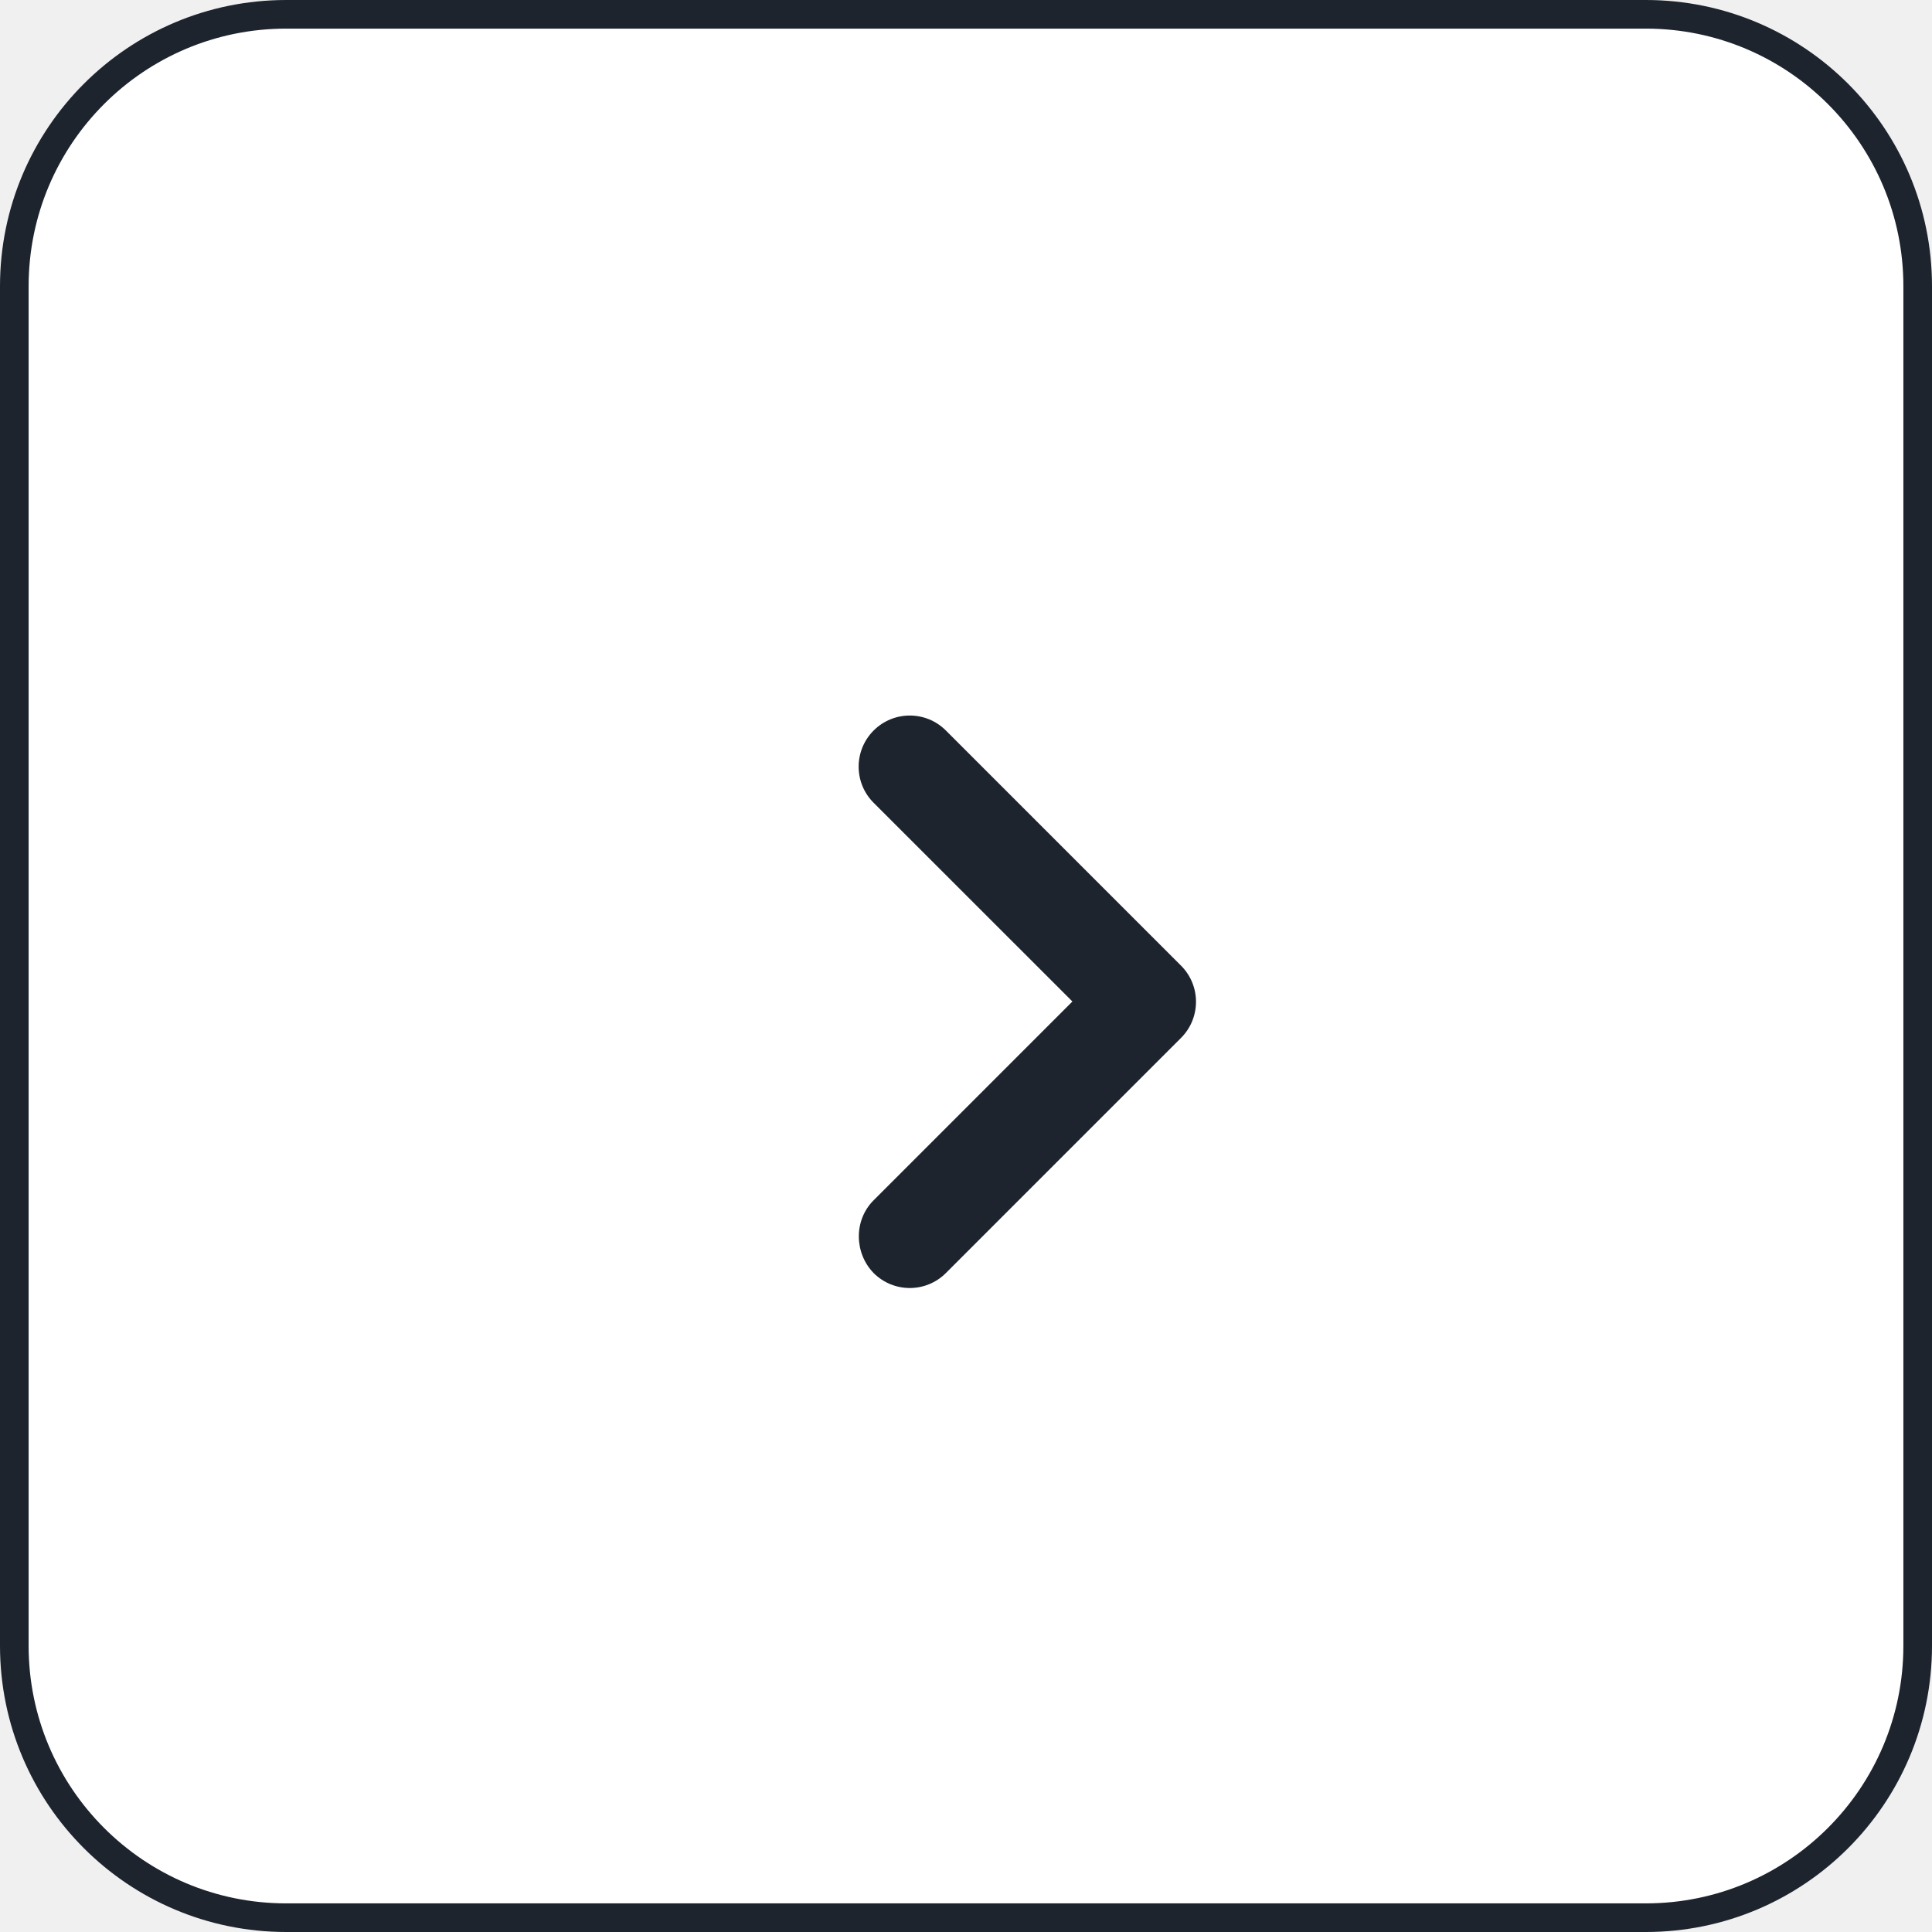
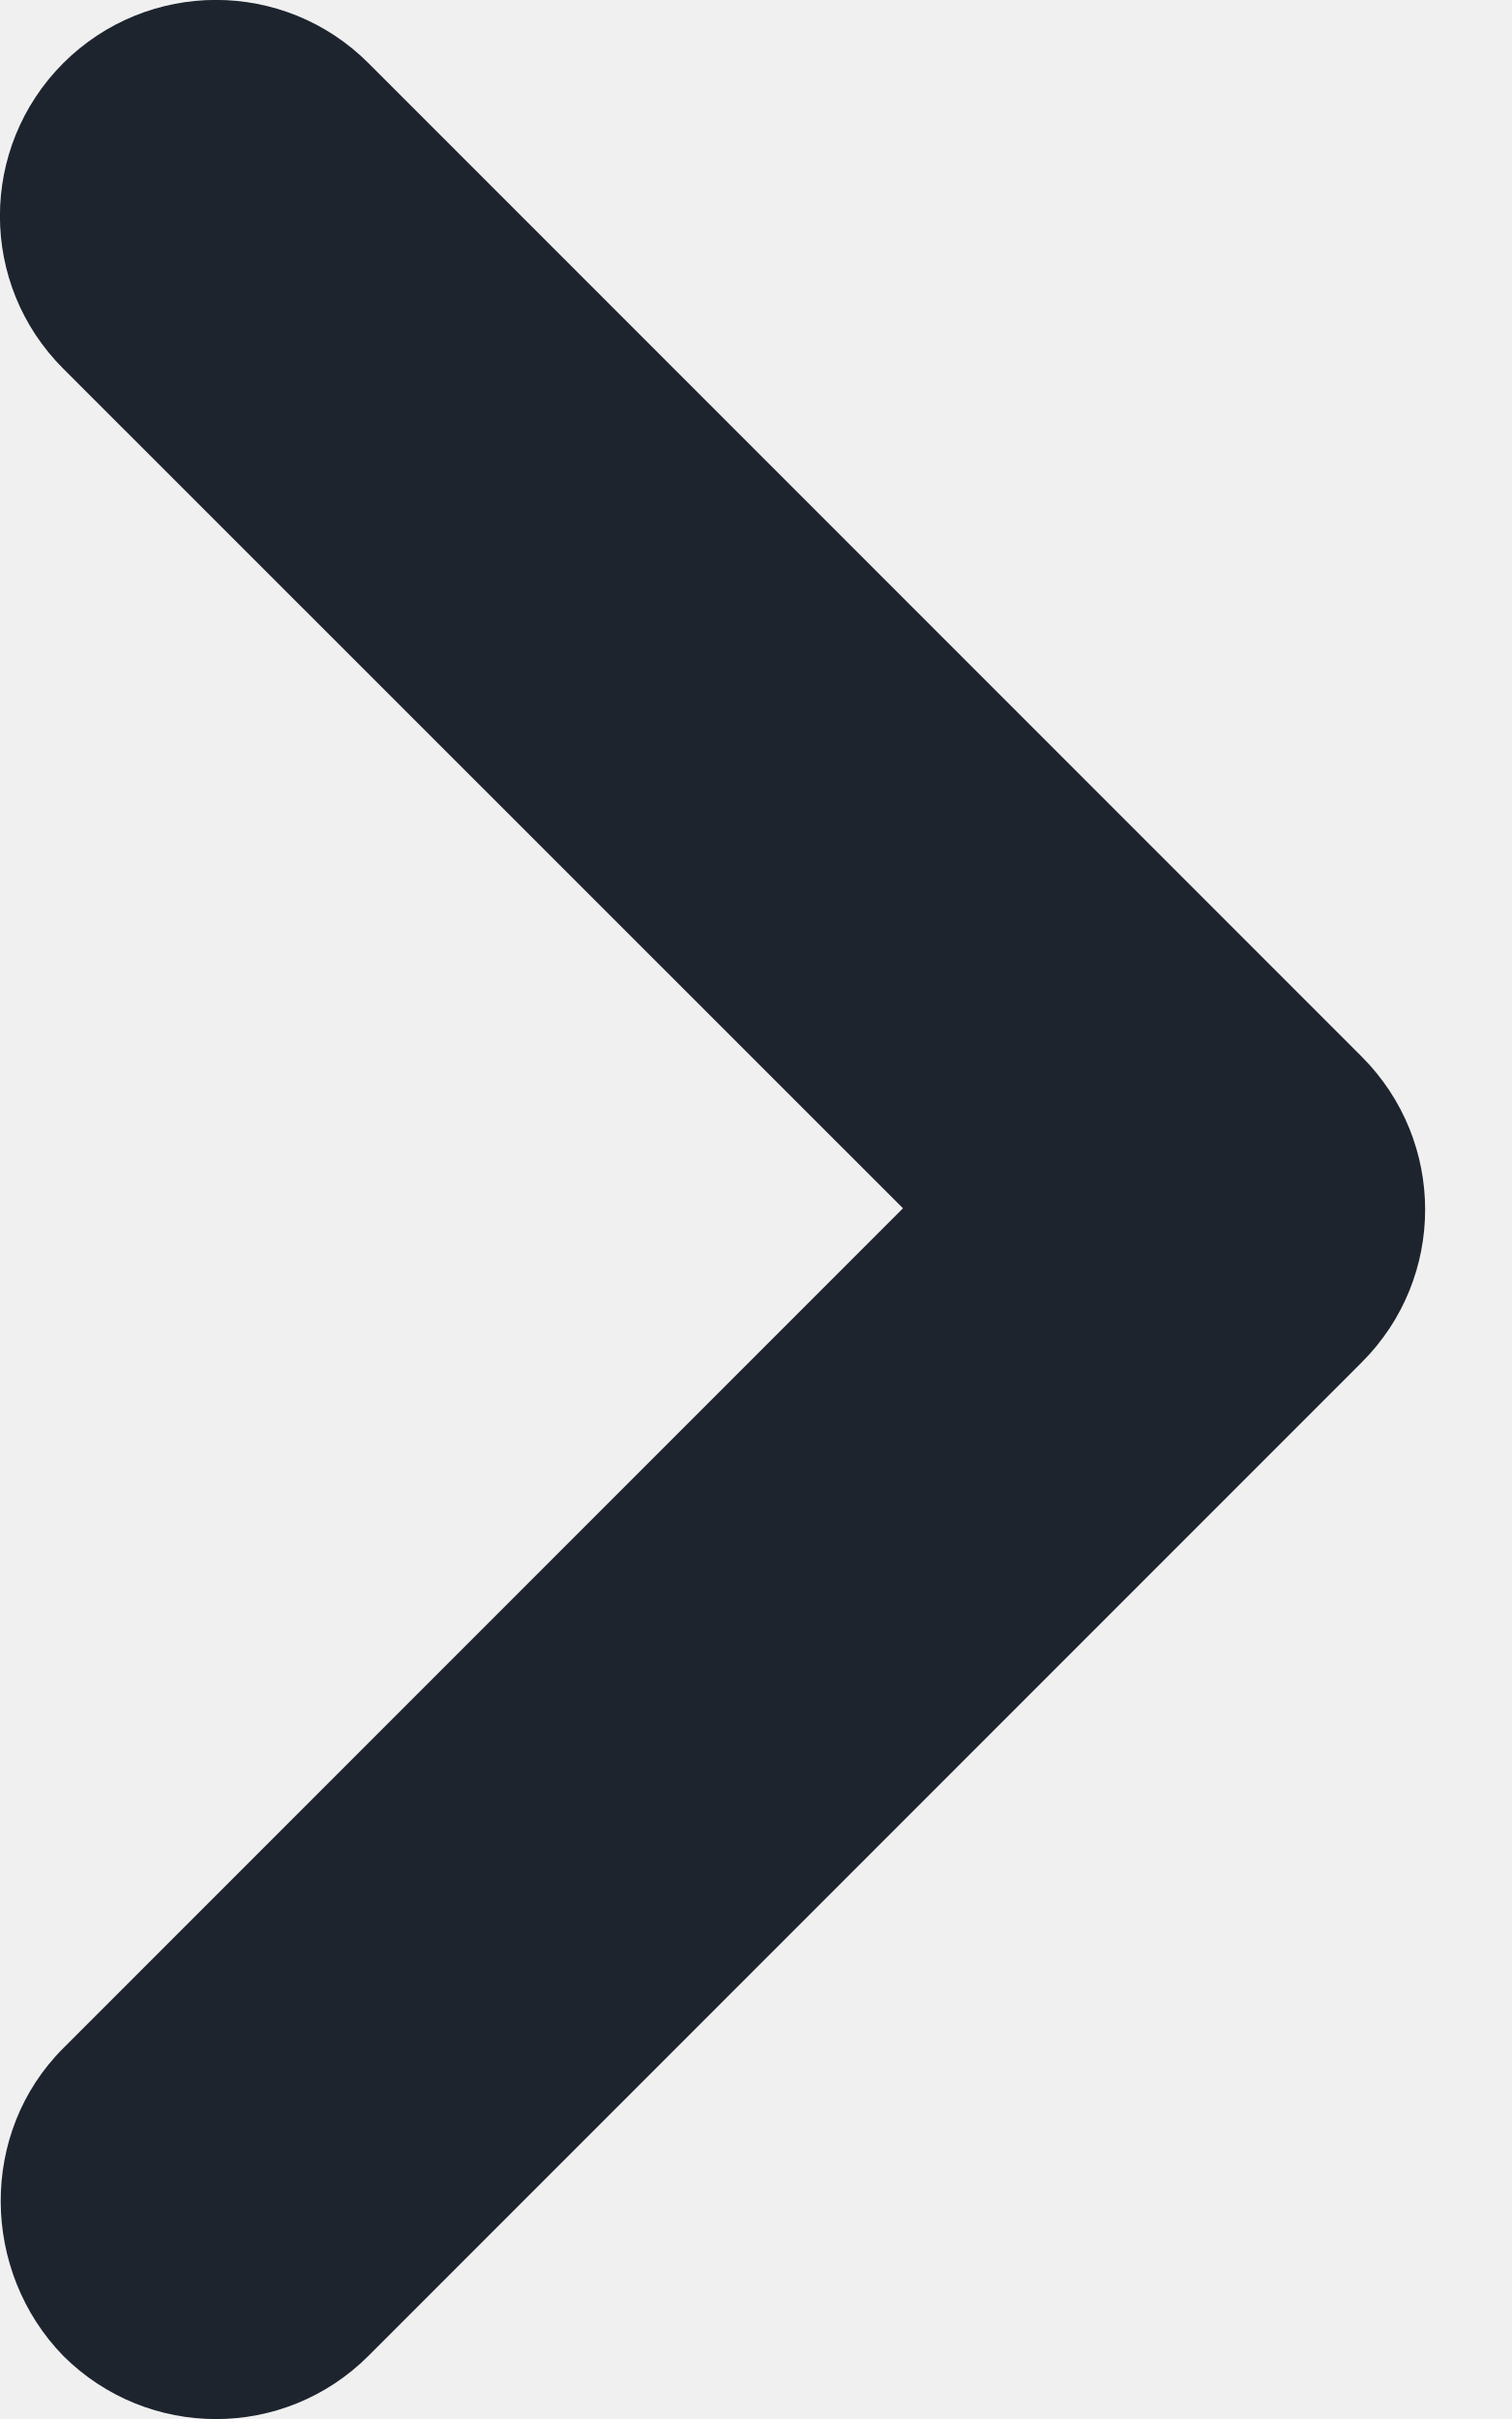
- <svg xmlns="http://www.w3.org/2000/svg" width="27" height="27" viewBox="0 0 27 27" fill="none">
-   <rect x="0.2" y="0.2" width="26.6" height="26.6" rx="3.8" fill="white" stroke="#1D242E" stroke-width="0.4" />
-   <path d="M12.209 16.774L14.987 13.996L12.209 11.219C11.93 10.94 11.93 10.489 12.209 10.209C12.489 9.93 12.94 9.93 13.219 10.209L16.505 13.495C16.784 13.774 16.784 14.226 16.505 14.505L13.219 17.791C12.94 18.07 12.489 18.07 12.209 17.791C11.937 17.511 11.93 17.053 12.209 16.774Z" fill="#1D242E" />
+ <svg xmlns="http://www.w3.org/2000/svg" width="5" height="8" viewBox="0 0 5 8" fill="none">
+   <path d="M0.209 6.774L2.987 3.996L0.209 1.219C-0.07 0.94 -0.07 0.489 0.209 0.209C0.489 -0.07 0.94 -0.07 1.219 0.209L4.505 3.495C4.784 3.775 4.784 4.226 4.505 4.505L1.219 7.791C0.94 8.07 0.489 8.07 0.209 7.791C-0.063 7.511 -0.07 7.053 0.209 6.774Z" fill="#1D242E" />
</svg>
